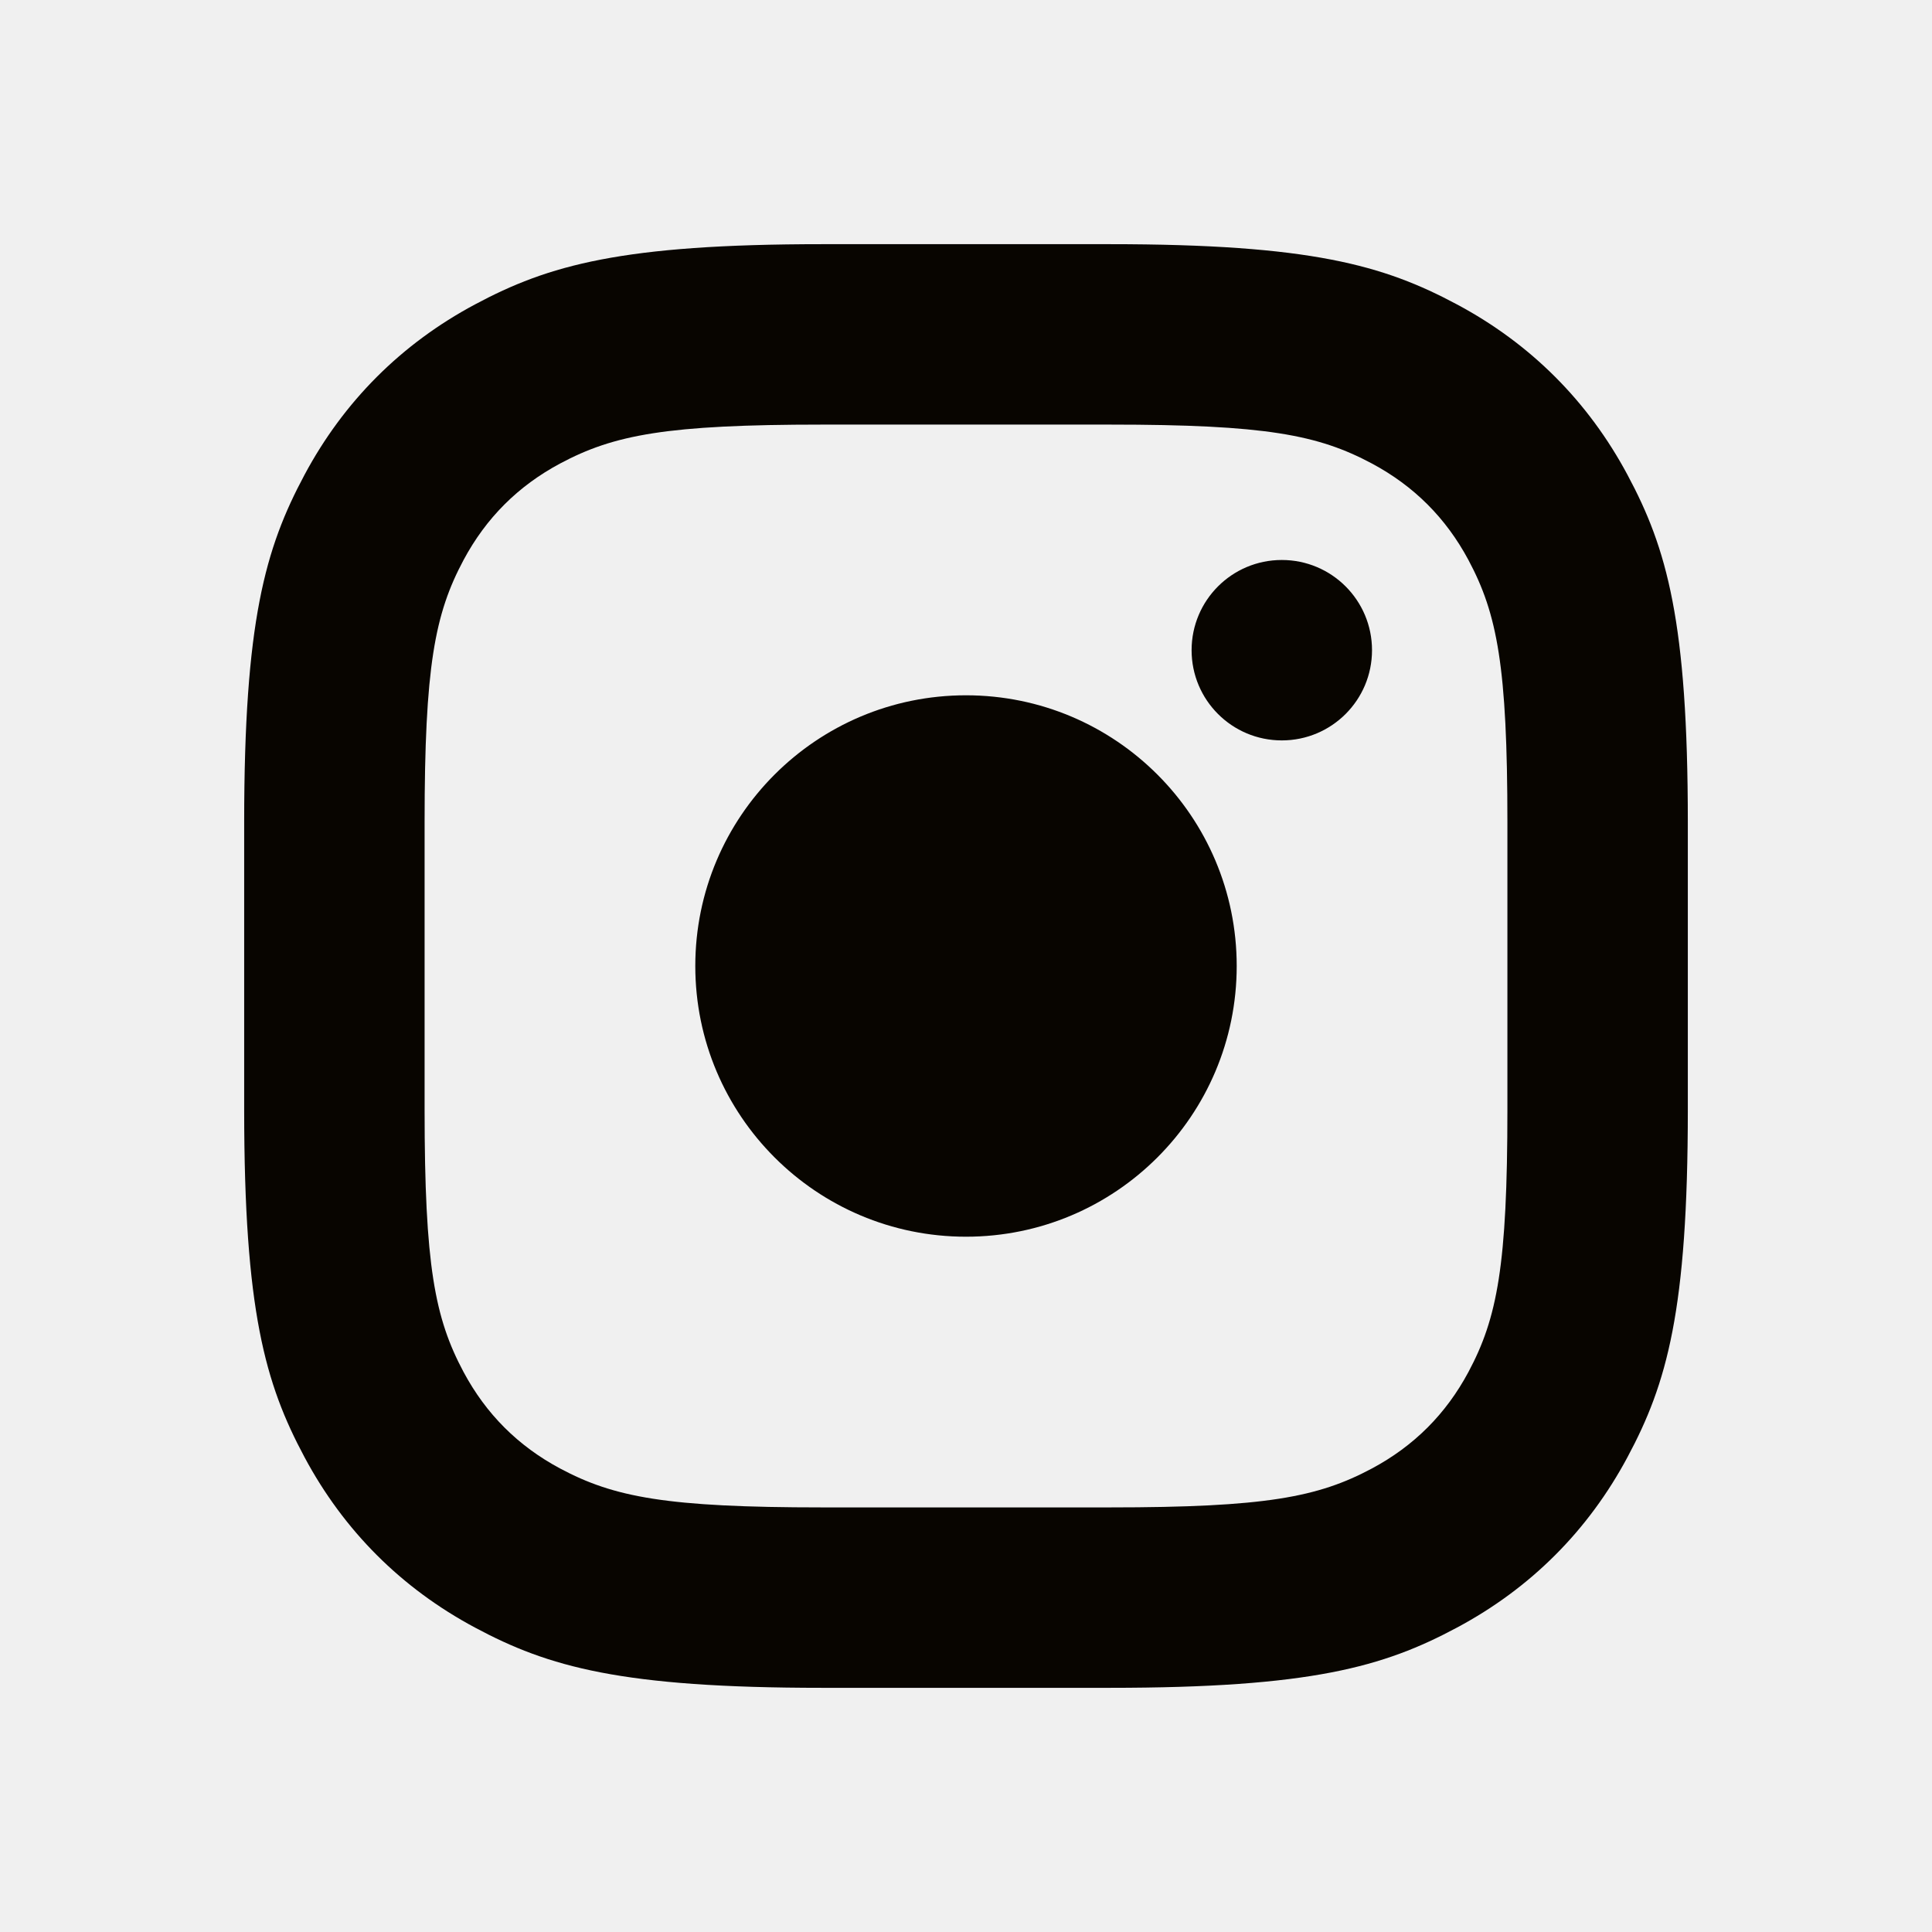
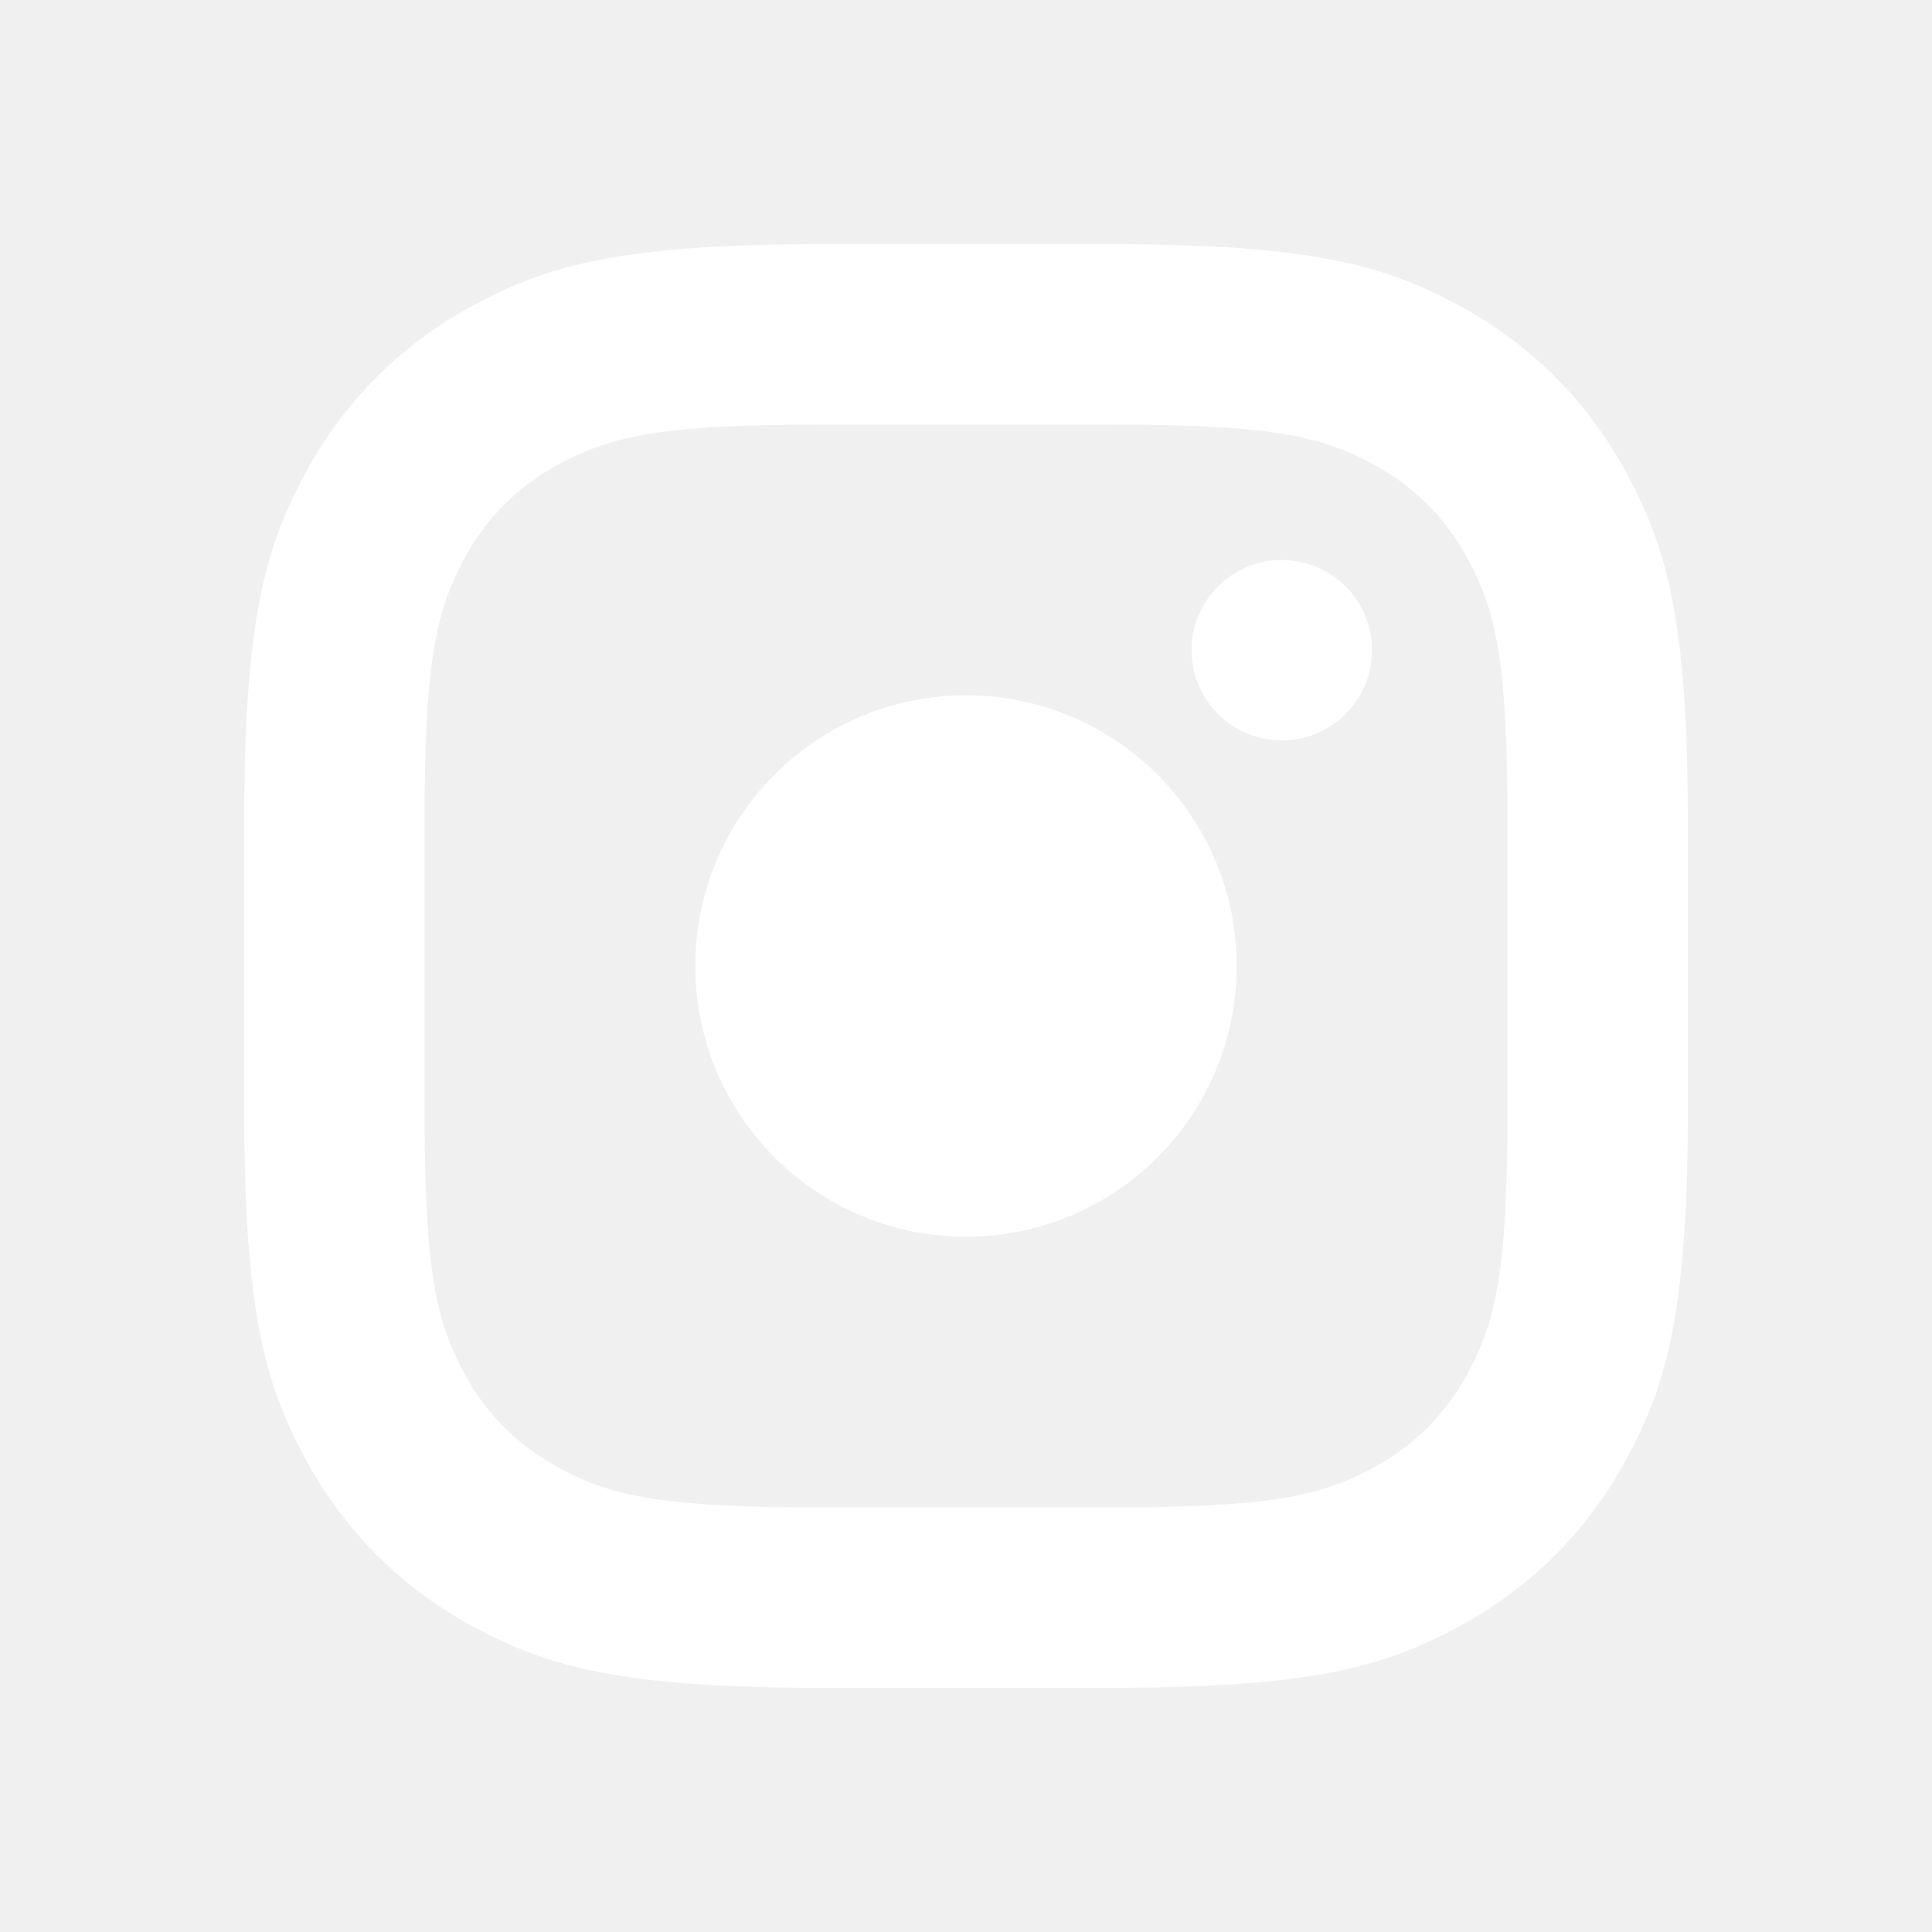
<svg xmlns="http://www.w3.org/2000/svg" width="26" height="26" viewBox="0 0 26 26" fill="none">
-   <path d="M11.069 5.714C8.968 5.714 8.262 5.851 7.537 6.238C6.971 6.541 6.541 6.971 6.238 7.537C5.851 8.262 5.714 8.968 5.714 11.069V14.931C5.714 17.032 5.851 17.738 6.238 18.463C6.541 19.029 6.971 19.459 7.537 19.762C8.262 20.149 8.968 20.286 11.069 20.286H14.931C17.032 20.286 17.738 20.149 18.463 19.762C19.029 19.459 19.459 19.029 19.762 18.463C20.149 17.738 20.286 17.032 20.286 14.931V11.069C20.286 8.968 20.149 8.262 19.762 7.537C19.459 6.971 19.029 6.541 18.463 6.238C17.738 5.851 17.032 5.714 14.931 5.714H11.069ZM11.069 3.286H14.931C17.637 3.286 18.619 3.568 19.608 4.097C20.598 4.626 21.374 5.402 21.903 6.392C22.433 7.381 22.714 8.363 22.714 11.069V14.931C22.714 17.637 22.433 18.619 21.903 19.608C21.374 20.598 20.598 21.374 19.608 21.903C18.619 22.433 17.637 22.714 14.931 22.714H11.069C8.363 22.714 7.381 22.433 6.392 21.903C5.402 21.374 4.626 20.598 4.097 19.608C3.568 18.619 3.286 17.637 3.286 14.931V11.069C3.286 8.363 3.568 7.381 4.097 6.392C4.626 5.402 5.402 4.626 6.392 4.097C7.381 3.568 8.363 3.286 11.069 3.286ZM17.25 7.536C17.921 7.536 18.464 8.079 18.464 8.75C18.464 9.421 17.921 9.964 17.25 9.964C16.579 9.964 16.036 9.421 16.036 8.75C16.036 8.079 16.579 7.536 17.25 7.536ZM13 9.357C15.012 9.357 16.643 10.988 16.643 13C16.643 15.012 15.012 16.643 13 16.643C10.988 16.643 9.357 15.012 9.357 13C9.357 10.988 10.988 9.357 13 9.357Z" fill="#080500" />
+   <path d="M11.069 5.714C8.968 5.714 8.261 5.851 7.537 6.238C6.971 6.541 6.541 6.971 6.238 7.537C5.851 8.262 5.714 8.968 5.714 11.069V14.931C5.714 17.032 5.851 17.738 6.238 18.463C6.541 19.029 6.971 19.459 7.537 19.762C8.261 20.149 8.968 20.286 11.069 20.286H14.931C17.032 20.286 17.738 20.149 18.463 19.762C19.029 19.459 19.459 19.029 19.762 18.463C20.149 17.738 20.286 17.032 20.286 14.931V11.069C20.286 8.968 20.149 8.262 19.762 7.537C19.459 6.971 19.029 6.541 18.463 6.238C17.738 5.851 17.032 5.714 14.931 5.714H11.069ZM11.069 3.286H14.931C17.637 3.286 18.619 3.568 19.608 4.097C20.598 4.626 21.374 5.402 21.903 6.392C22.432 7.381 22.714 8.363 22.714 11.069V14.931C22.714 17.637 22.432 18.619 21.903 19.608C21.374 20.598 20.598 21.374 19.608 21.903C18.619 22.433 17.637 22.714 14.931 22.714H11.069C8.362 22.714 7.381 22.433 6.392 21.903C5.402 21.374 4.626 20.598 4.097 19.608C3.567 18.619 3.286 17.637 3.286 14.931V11.069C3.286 8.363 3.567 7.381 4.097 6.392C4.626 5.402 5.402 4.626 6.392 4.097C7.381 3.568 8.362 3.286 11.069 3.286ZM17.25 7.536C17.921 7.536 18.464 8.079 18.464 8.75C18.464 9.421 17.921 9.964 17.25 9.964C16.579 9.964 16.036 9.421 16.036 8.75C16.036 8.079 16.579 7.536 17.25 7.536ZM13 9.357C15.012 9.357 16.643 10.988 16.643 13C16.643 15.012 15.012 16.643 13 16.643C10.988 16.643 9.357 15.012 9.357 13C9.357 10.988 10.988 9.357 13 9.357Z" fill="white" />
</svg>
